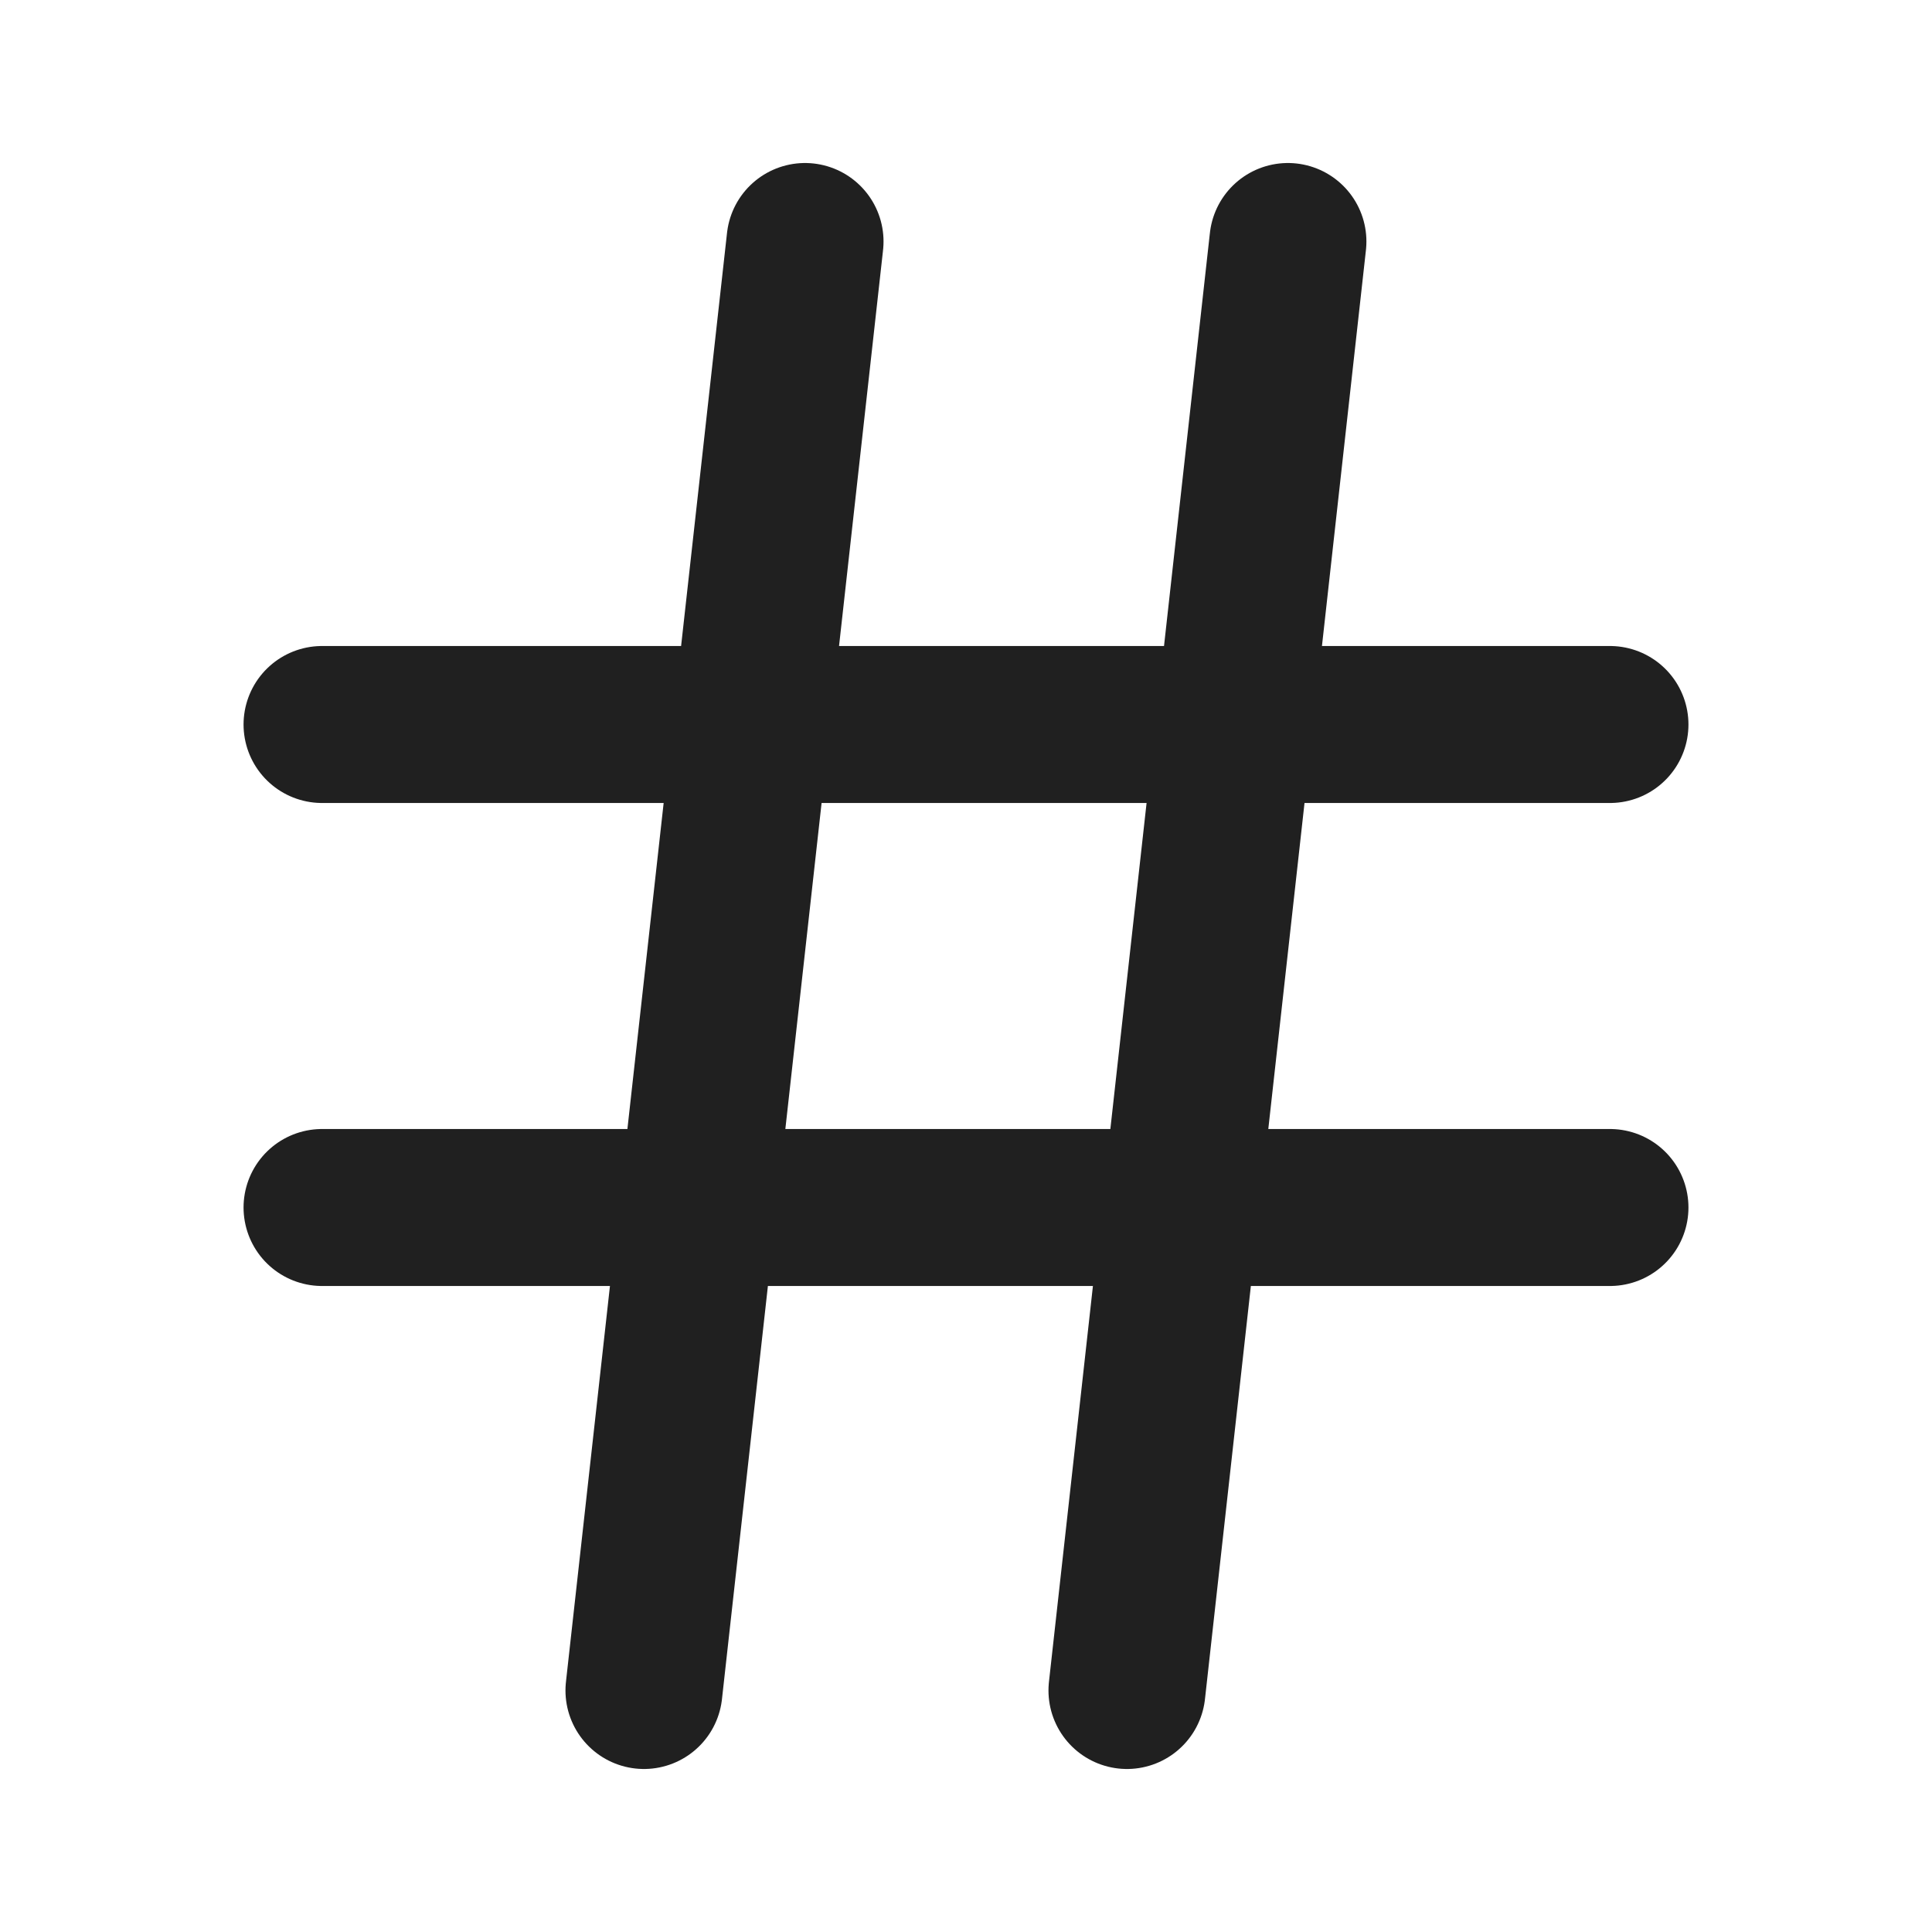
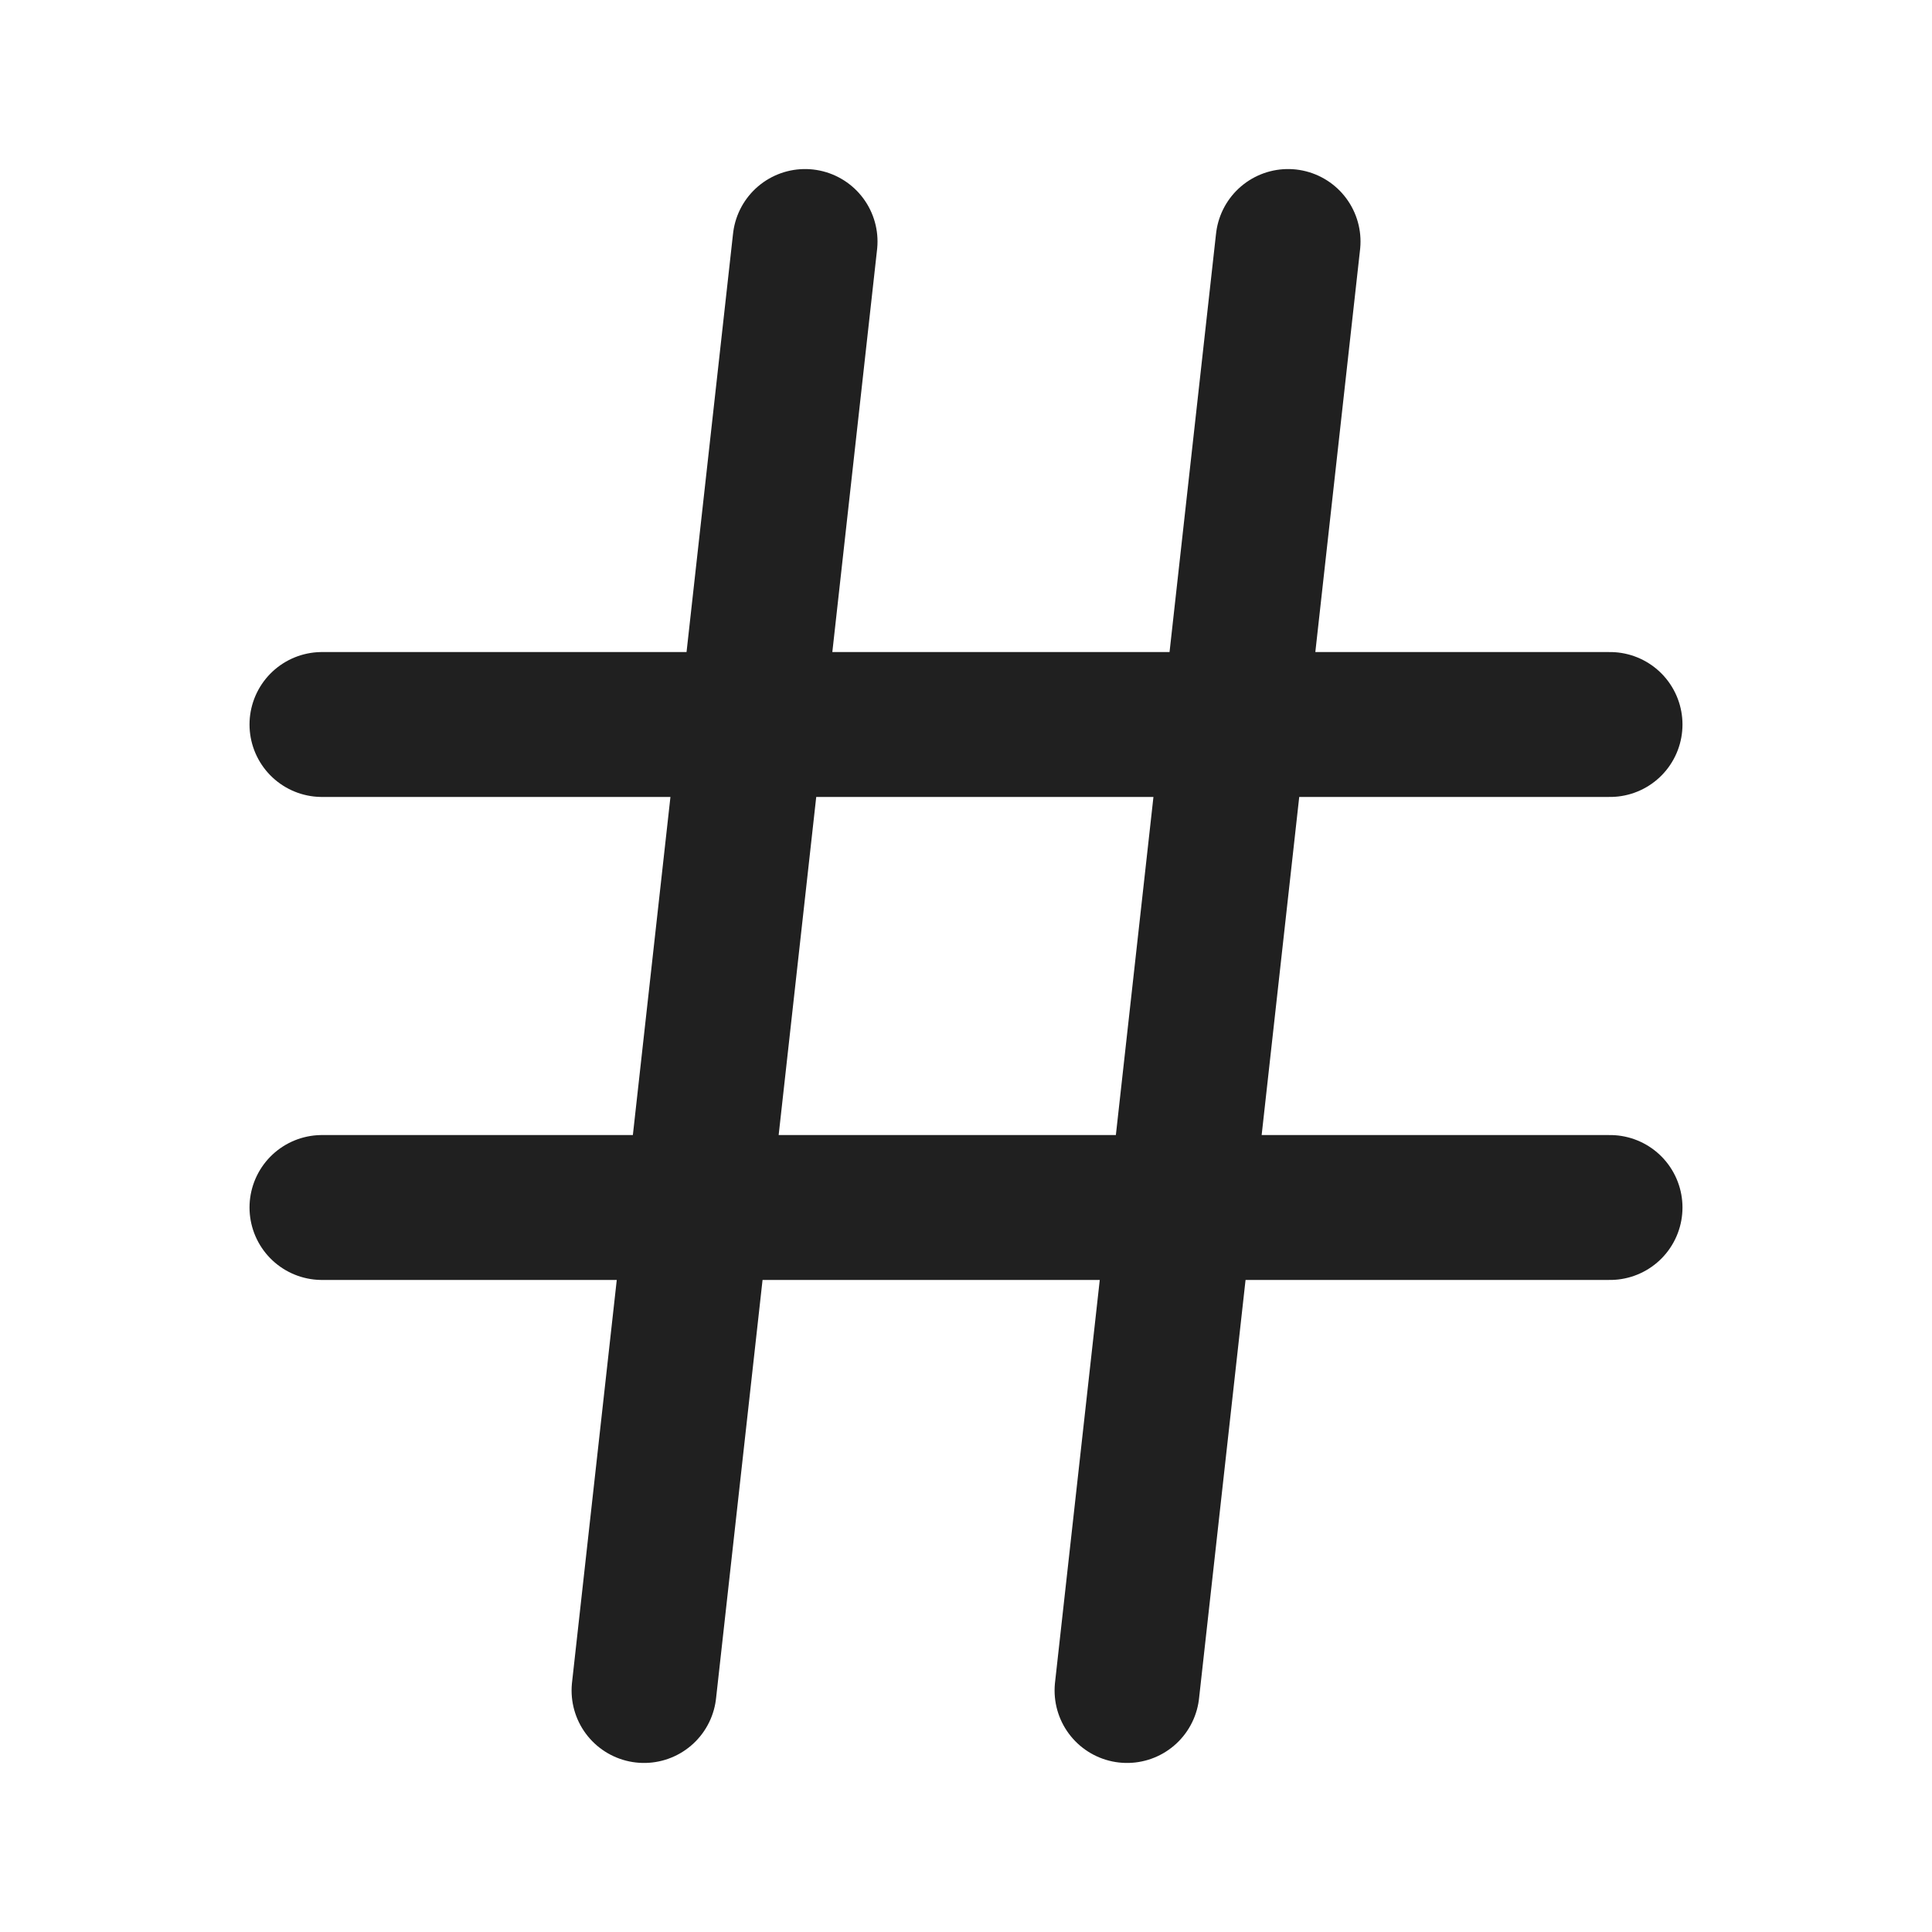
- <svg xmlns="http://www.w3.org/2000/svg" width="16" height="16" viewBox="0 0 16 16" fill="none">
-   <path d="M-772 -284C-772 -288.418 -768.418 -292 -764 -292H300C304.418 -292 308 -288.418 308 -284V1370C308 1374.42 304.418 1378 300 1378H-764C-768.418 1378 -772 1374.42 -772 1370V-284Z" fill="white" />
-   <path d="M-764 -292V-291H300V-292V-293H-764V-292ZM308 -284H307V1370H308H309V-284H308ZM300 1378V1377H-764V1378V1379H300V1378ZM-772 1370H-771V-284H-772H-773V1370H-772ZM-764 1378V1377C-767.866 1377 -771 1373.87 -771 1370H-772H-773C-773 1374.97 -768.971 1379 -764 1379V1378ZM308 1370H307C307 1373.87 303.866 1377 300 1377V1378V1379C304.971 1379 309 1374.97 309 1370H308ZM300 -292V-291C303.866 -291 307 -287.866 307 -284H308H309C309 -288.971 304.971 -293 300 -293V-292ZM-764 -292V-293C-768.971 -293 -773 -288.971 -773 -284H-772H-771C-771 -287.866 -767.866 -291 -764 -291V-292Z" fill="#F1F1F1" />
-   <path d="M2.667 6H13.333M2.667 10H13.333M6.667 2L5.333 14M10.666 2L9.333 14" stroke="#202020" stroke-width="1.3" stroke-linecap="round" stroke-linejoin="round" />
+ <svg xmlns="http://www.w3.org/2000/svg" width="20" height="20" viewBox="0 0 20 20" fill="none">
+   <path d="M-700 -292C-700 -296.418 -696.418 -300 -692 -300H412C416.418 -300 420 -296.418 420 -292V1398C420 1402.42 416.418 1406 412 1406H-692C-696.418 1406 -700 1402.42 -700 1398V-292Z" fill="white" />
+   <path d="M-692 -300V-299H412V-300V-301H-692V-300ZM420 -292H419V1398H420H421V-292H420ZM412 1406V1405H-692V1406V1407H412V1406ZM-700 1398H-699V-292H-700H-701V1398H-700ZM-692 1406V1405C-695.866 1405 -699 1401.87 -699 1398H-700H-701C-701 1402.97 -696.971 1407 -692 1407V1406ZM420 1398H419C419 1401.87 415.866 1405 412 1405V1406V1407C416.971 1407 421 1402.97 421 1398H420ZM412 -300V-299C415.866 -299 419 -295.866 419 -292H420H421C421 -296.971 416.971 -301 412 -301V-300ZM-692 -300V-301C-696.971 -301 -701 -296.971 -701 -292H-700H-699C-699 -295.866 -695.866 -299 -692 -299V-300Z" fill="#F1F1F1" />
+   <path d="M3.333 7.5H16.667M3.333 12.5H16.667M8.334 2.5L6.667 17.5M13.334 2.5L11.667 17.5" stroke="#202020" stroke-width="1.5" stroke-linecap="round" stroke-linejoin="round" />
</svg>
